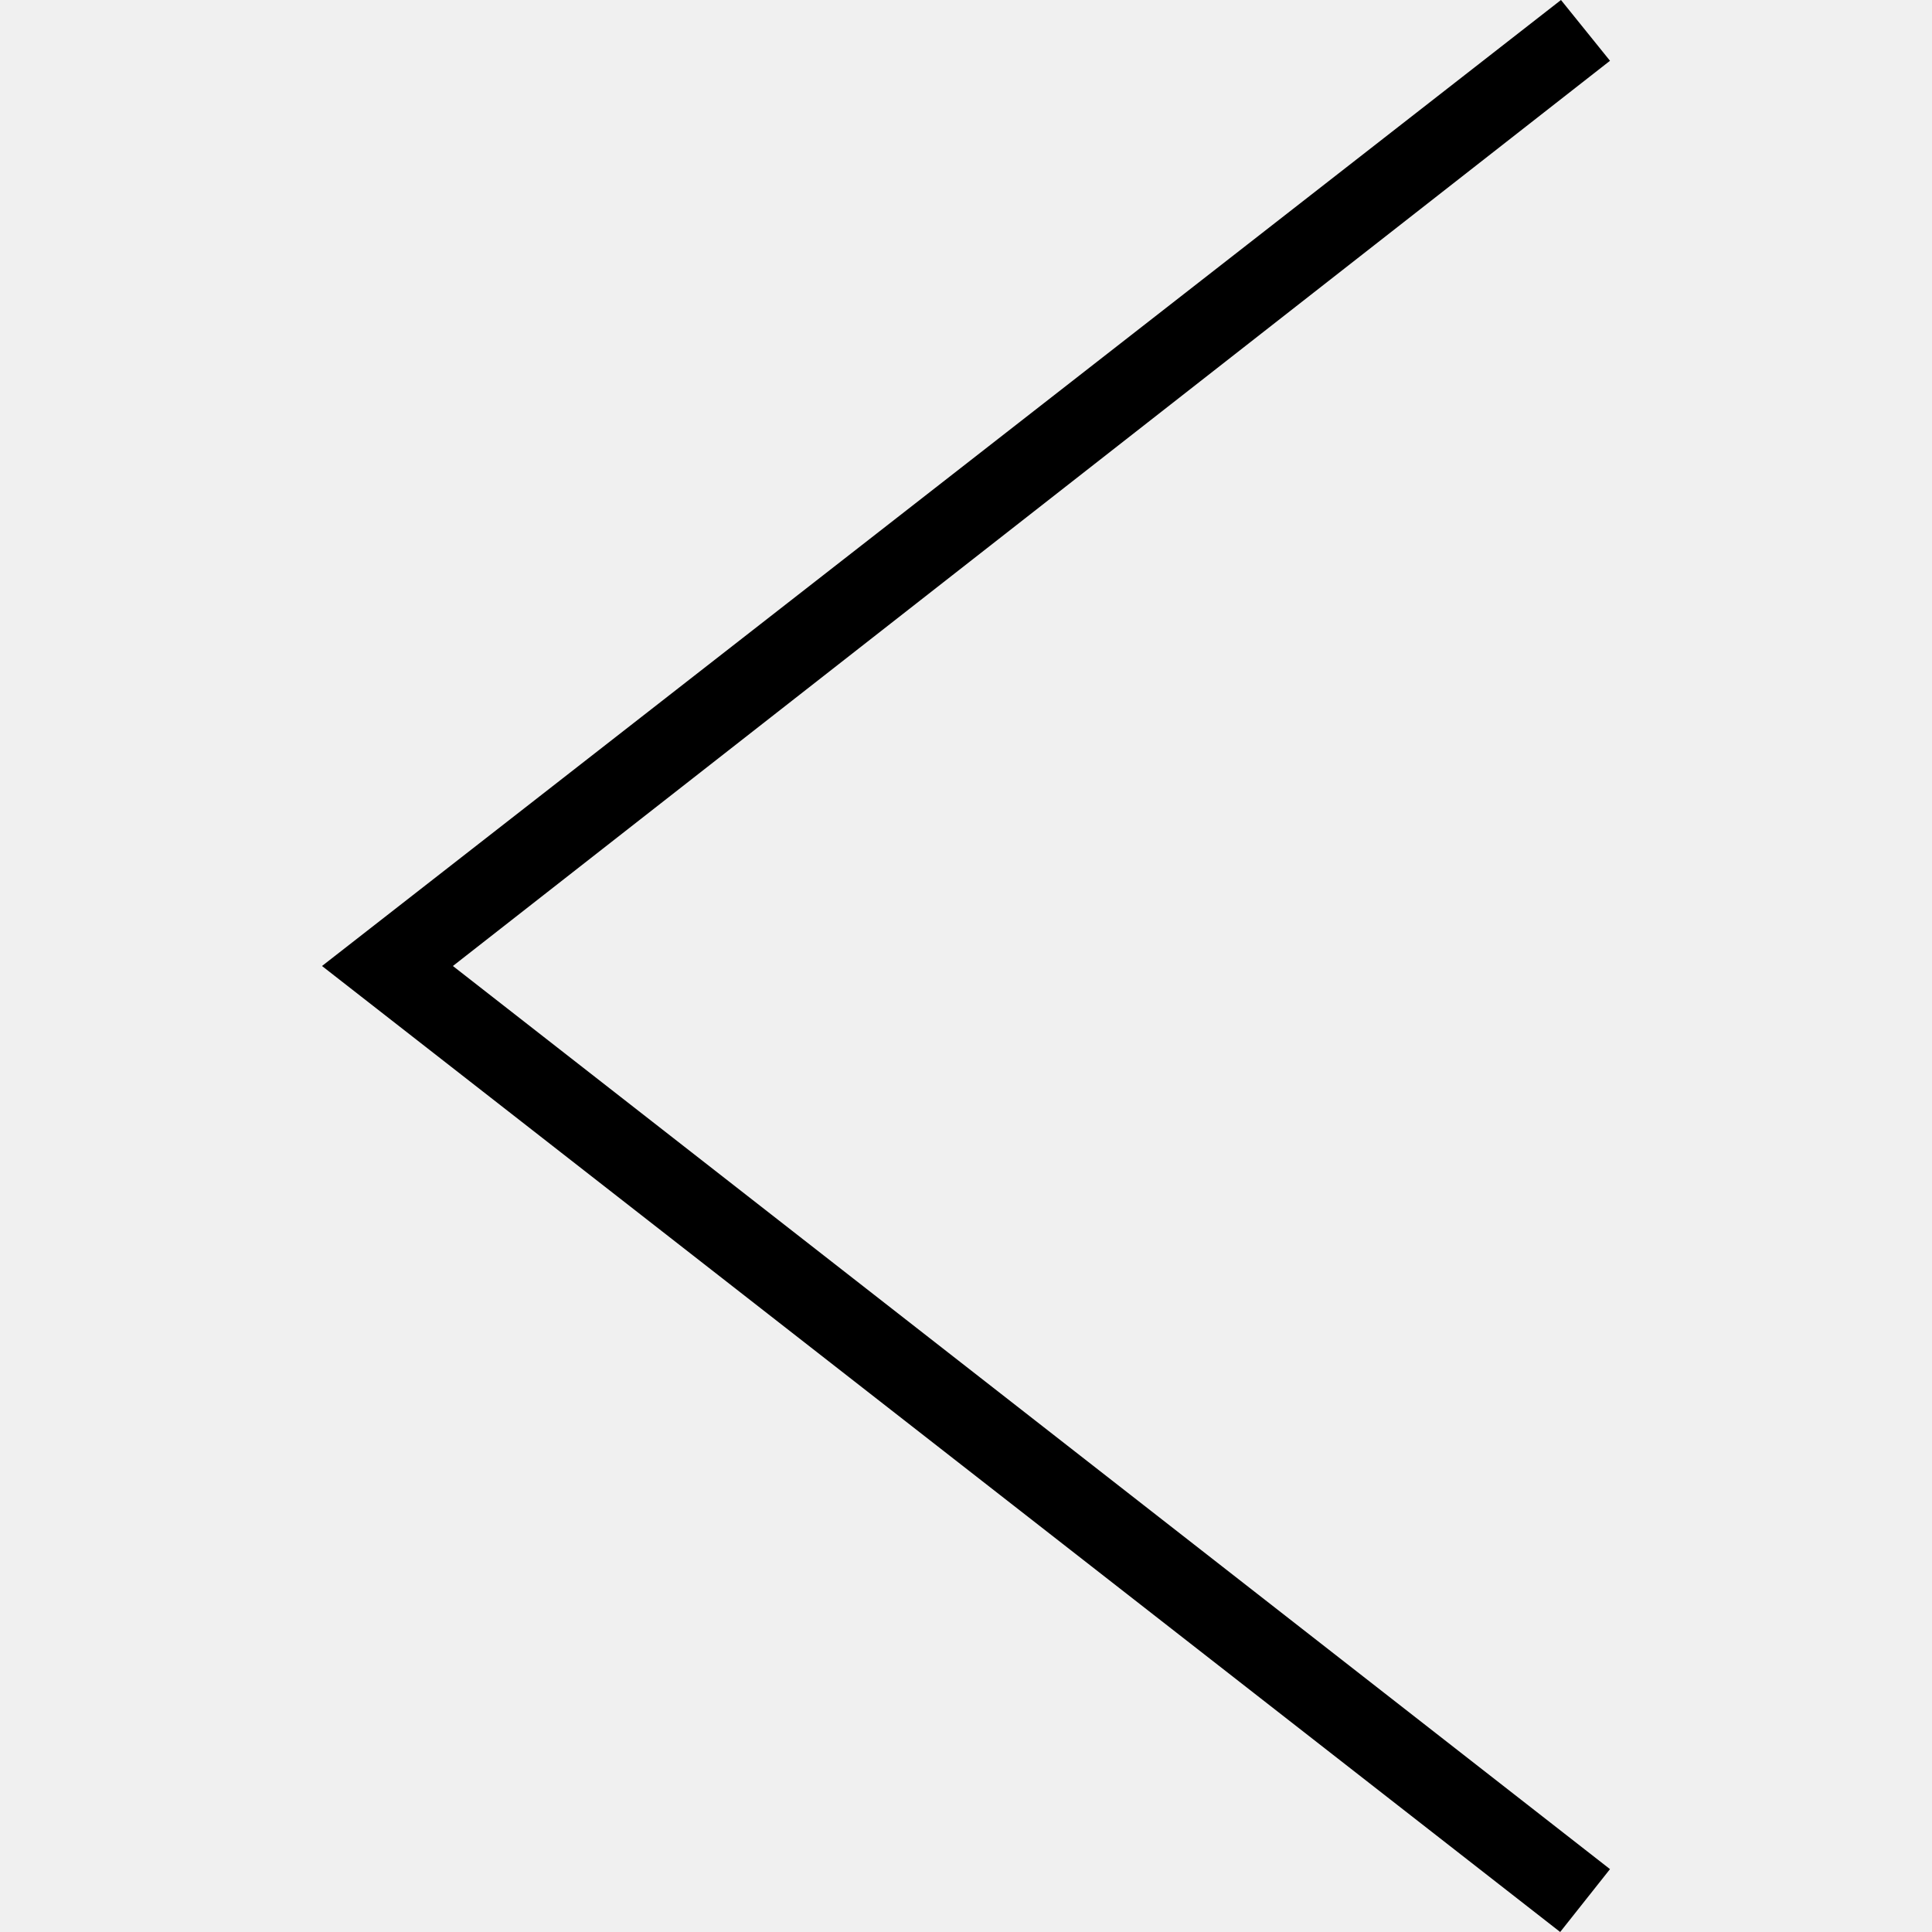
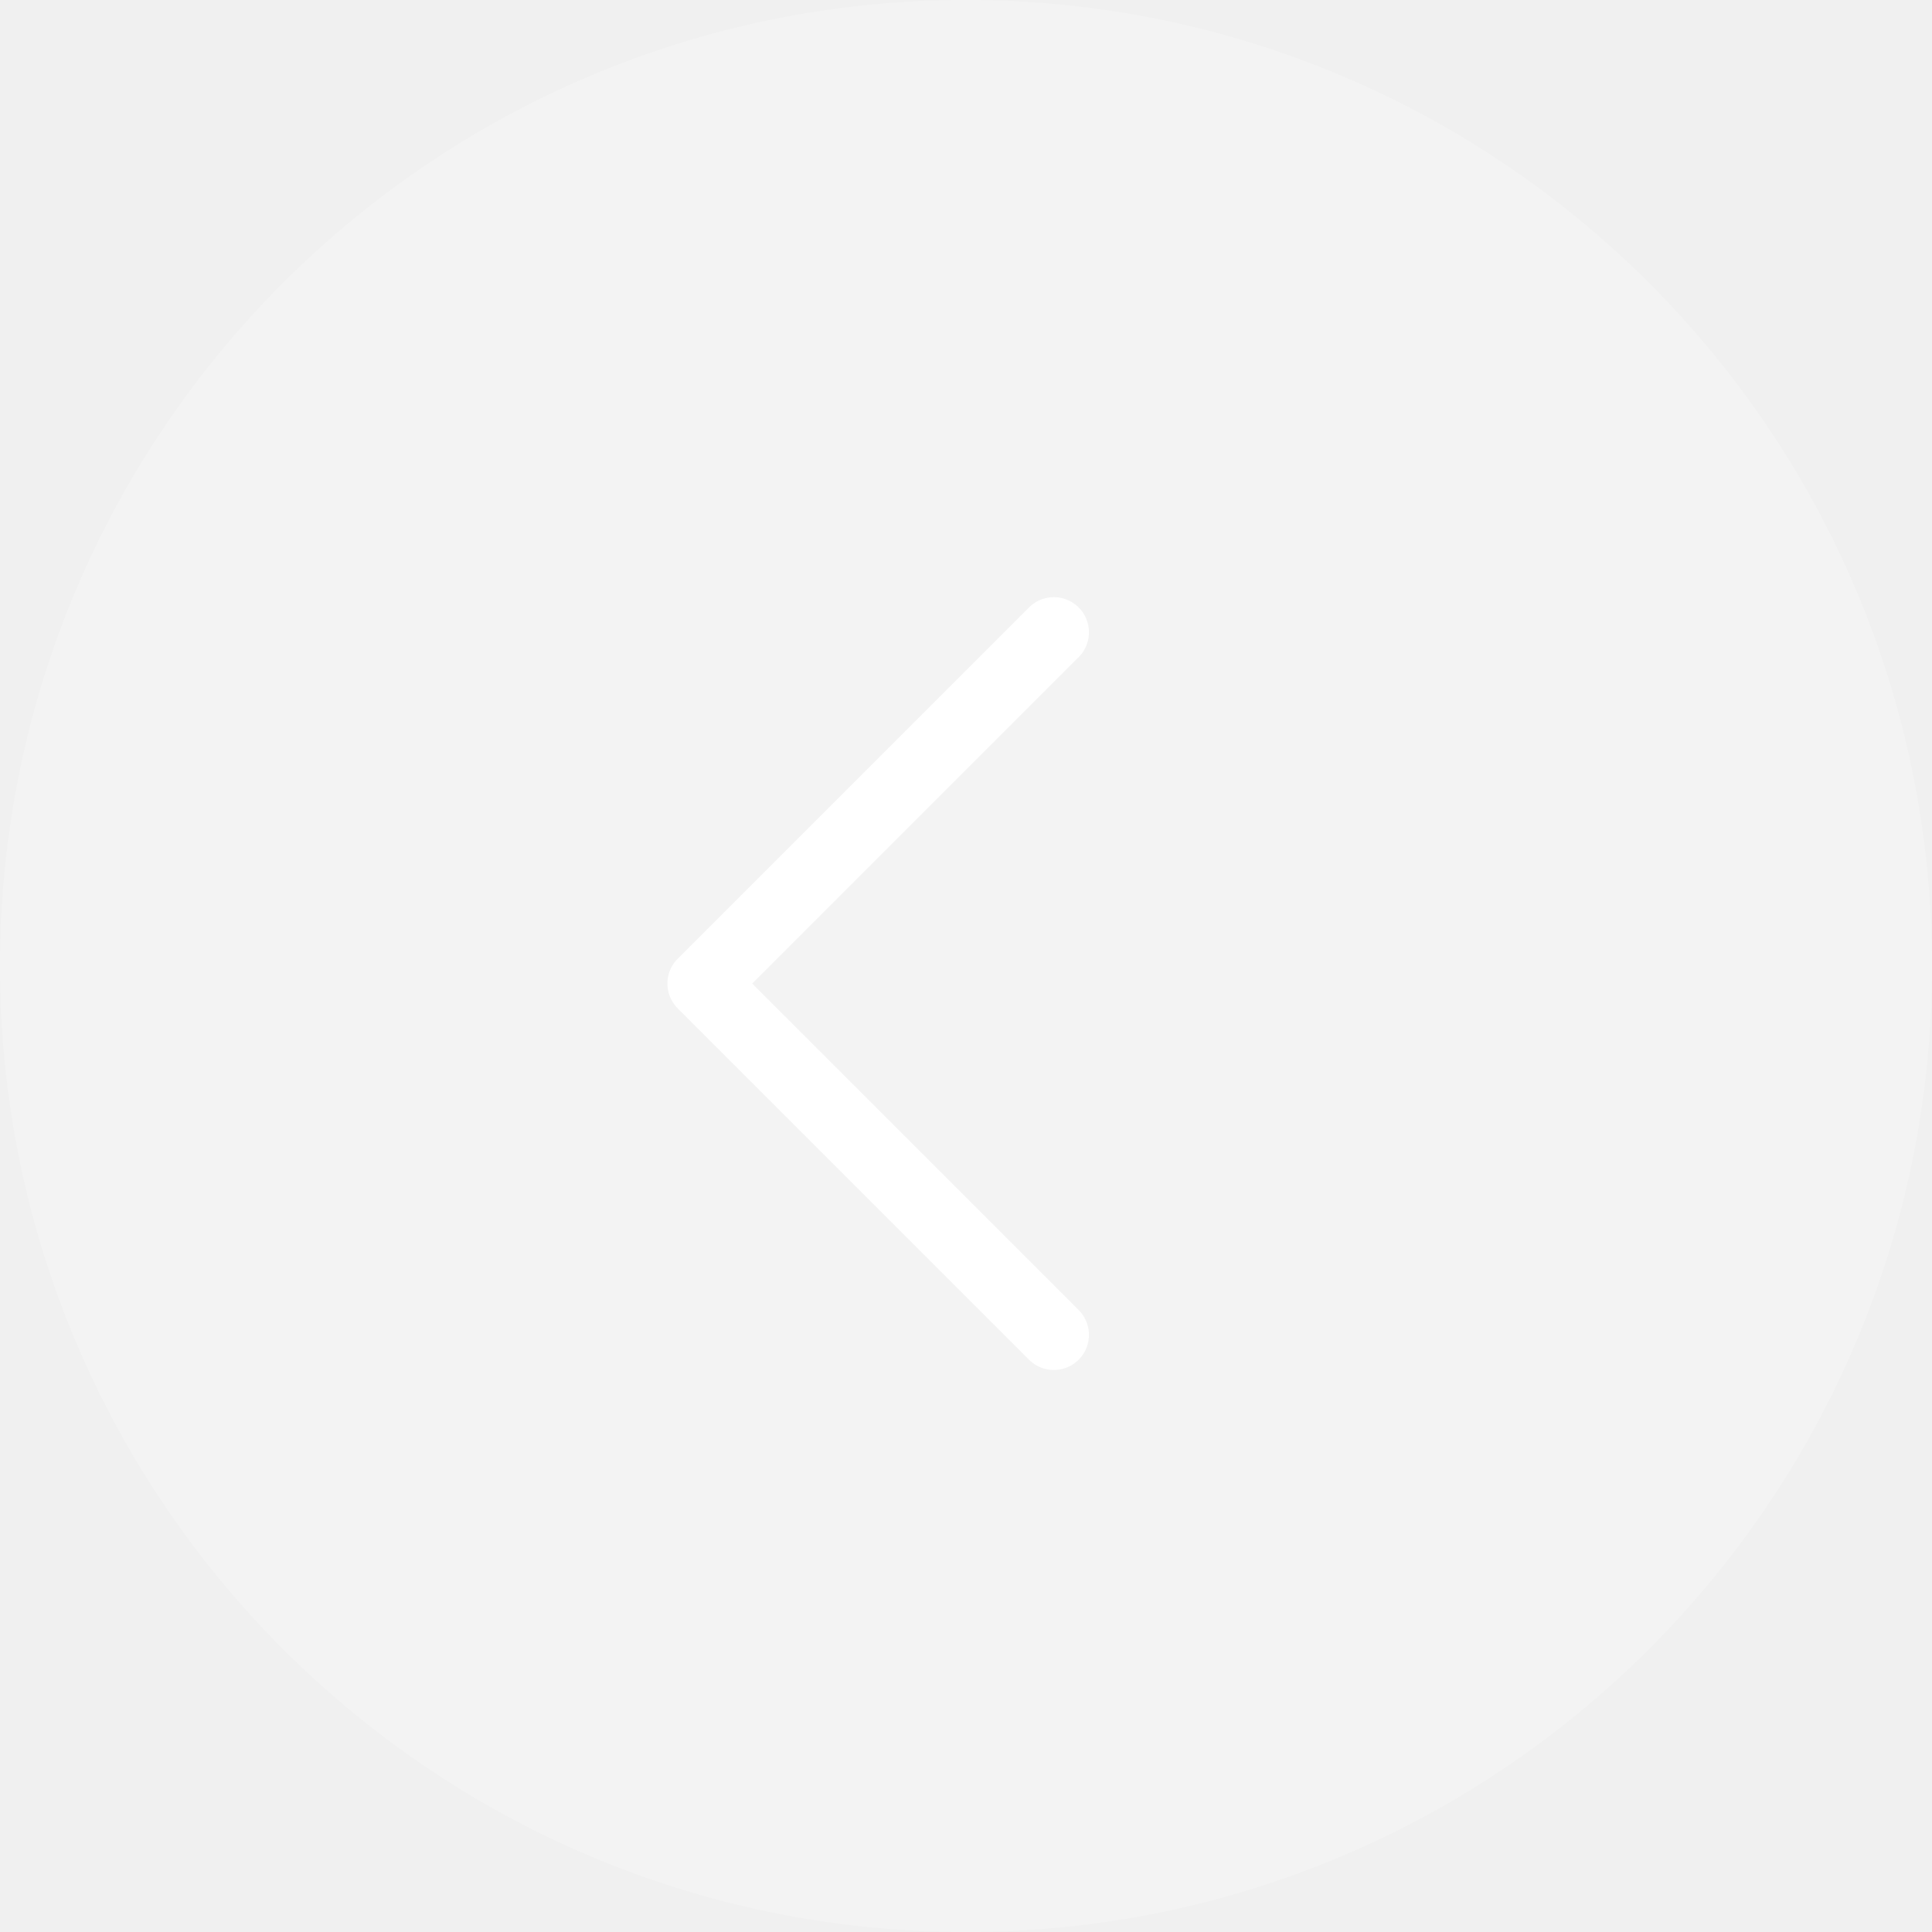
- <svg xmlns="http://www.w3.org/2000/svg" width="24" height="24" fill-rule="evenodd" clip-rule="evenodd">
-   <path d="M20 .755l-14.374 11.245 14.374 11.219-.619.781-15.381-12 15.391-12 .609.755z" />
+ <svg xmlns="http://www.w3.org/2000/svg" width="55" height="55" viewBox="0 0 55 55" fill="none">
+   <circle cx="27.5" cy="27.5" r="27.5" fill="white" fill-opacity="0.2" />
+   <path d="M30 38L20 28L30 18" stroke="white" stroke-width="2" stroke-linecap="round" stroke-linejoin="round" />
</svg>
